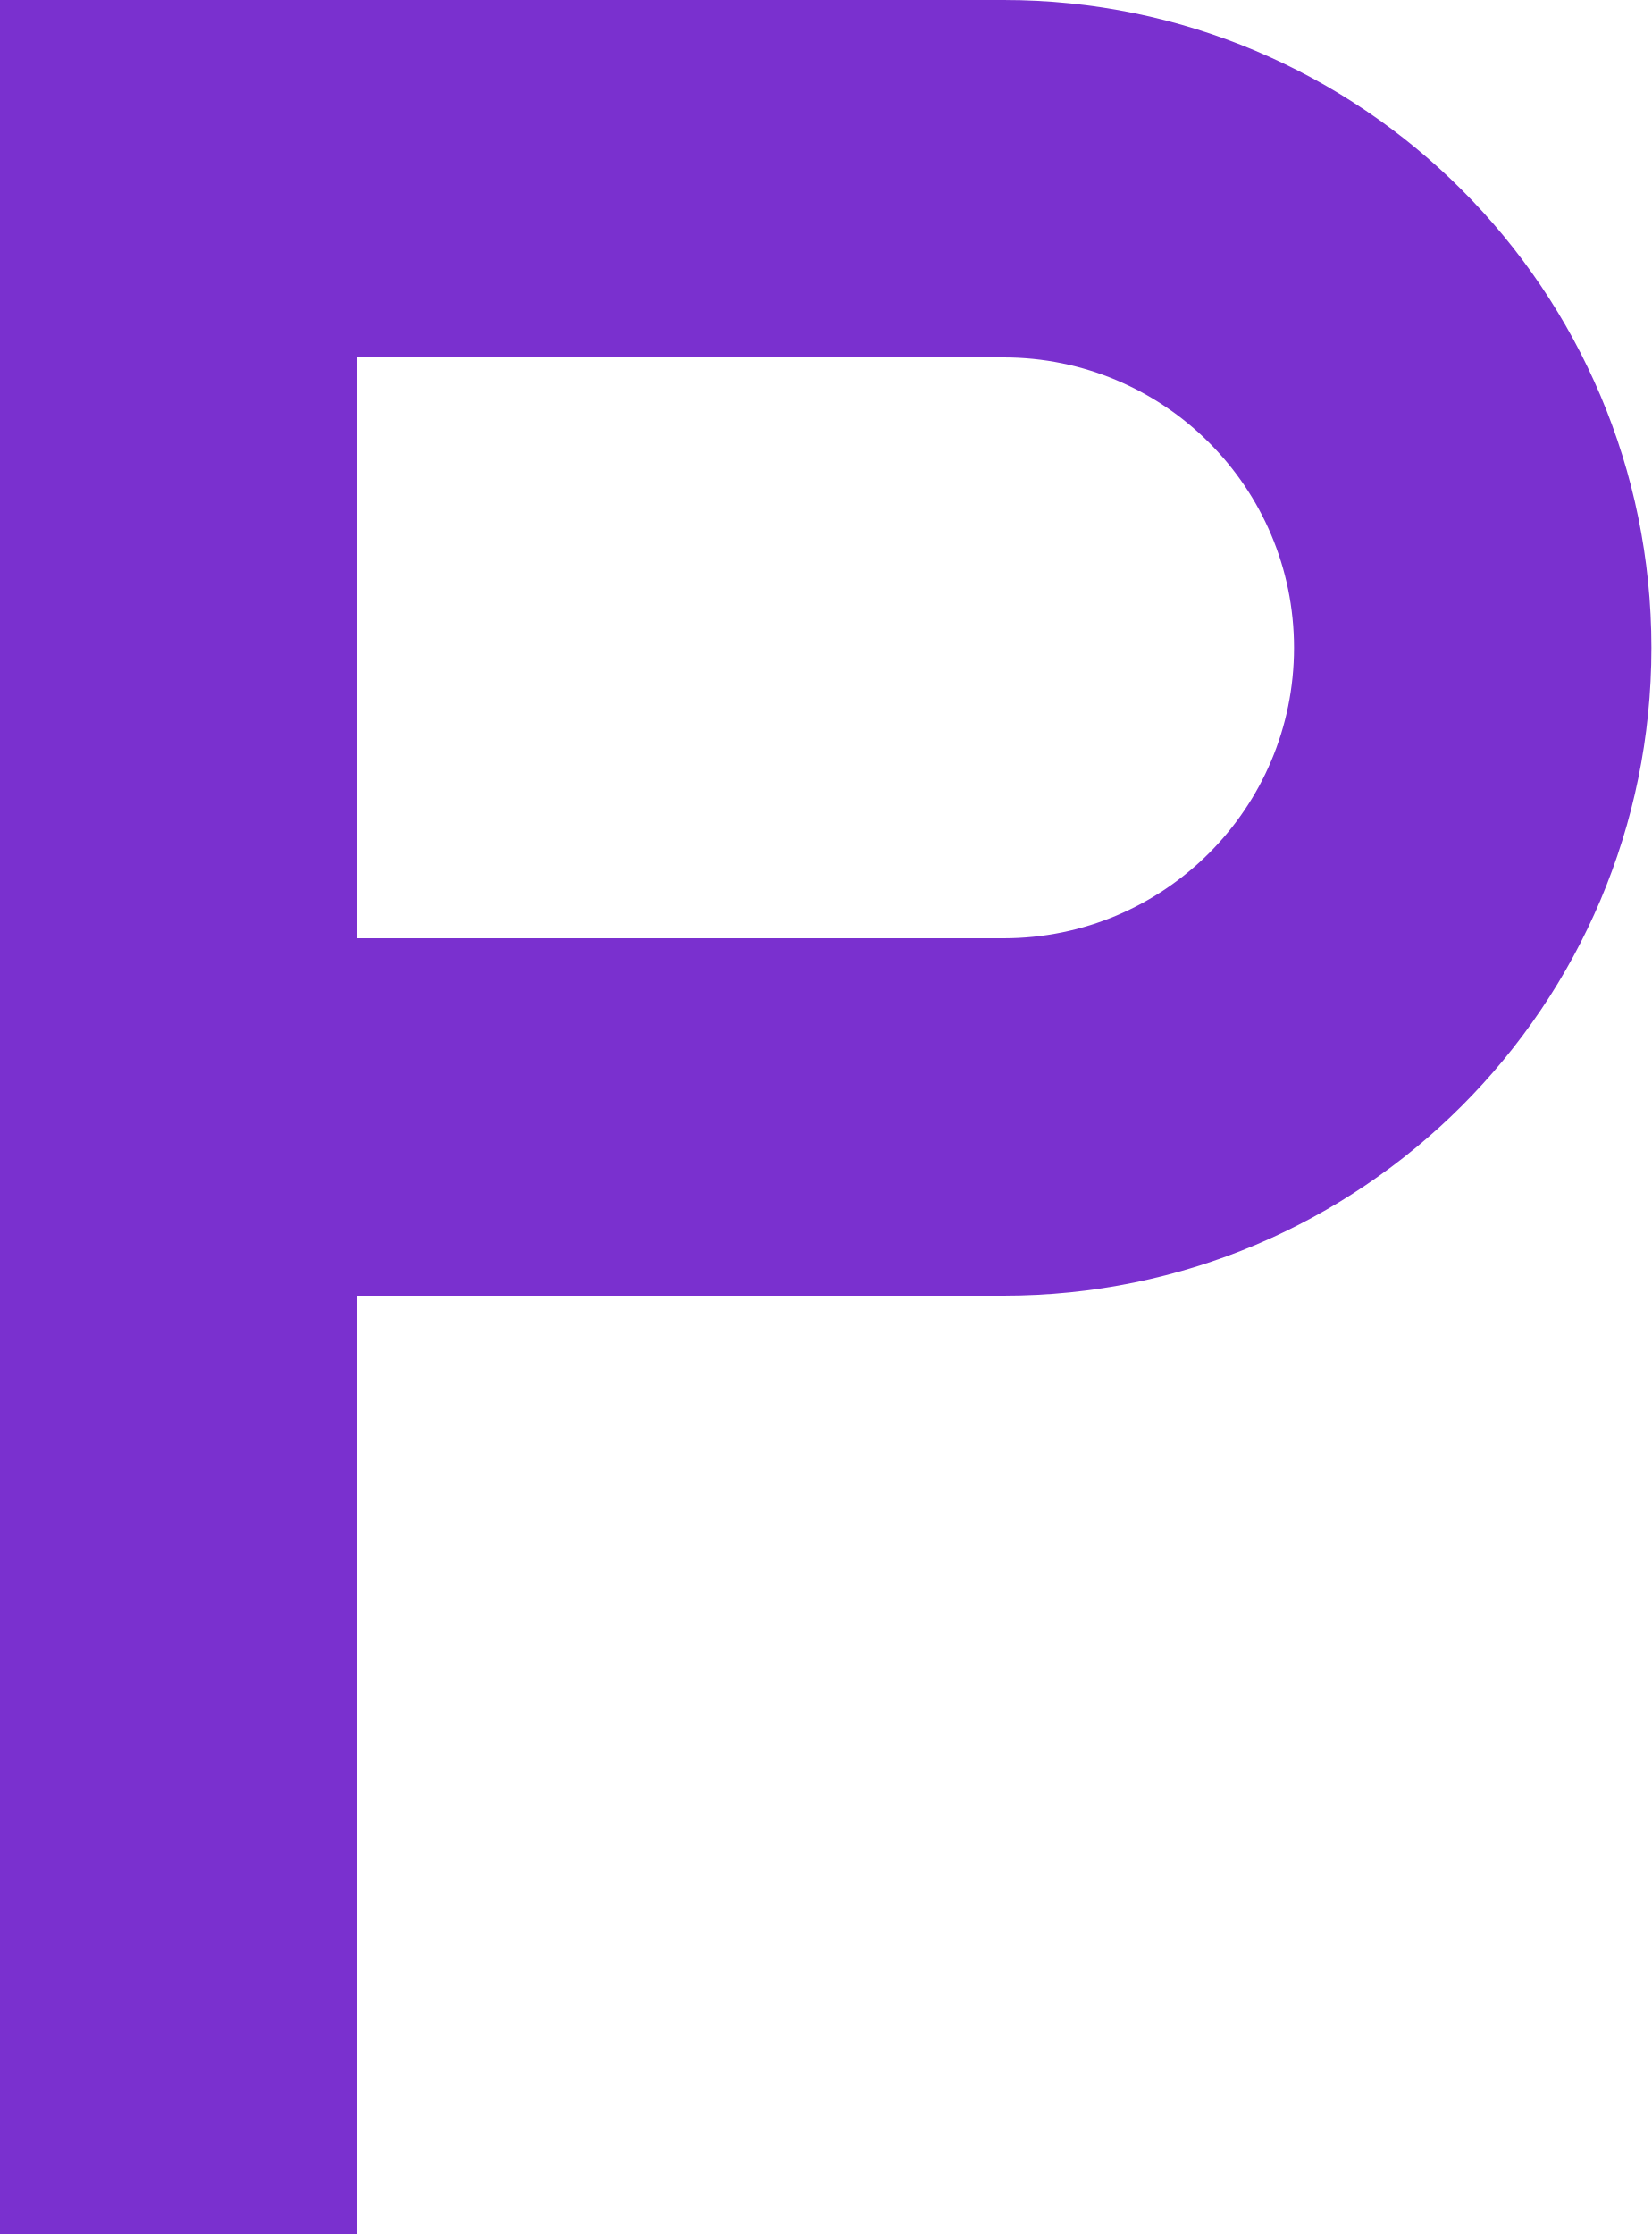
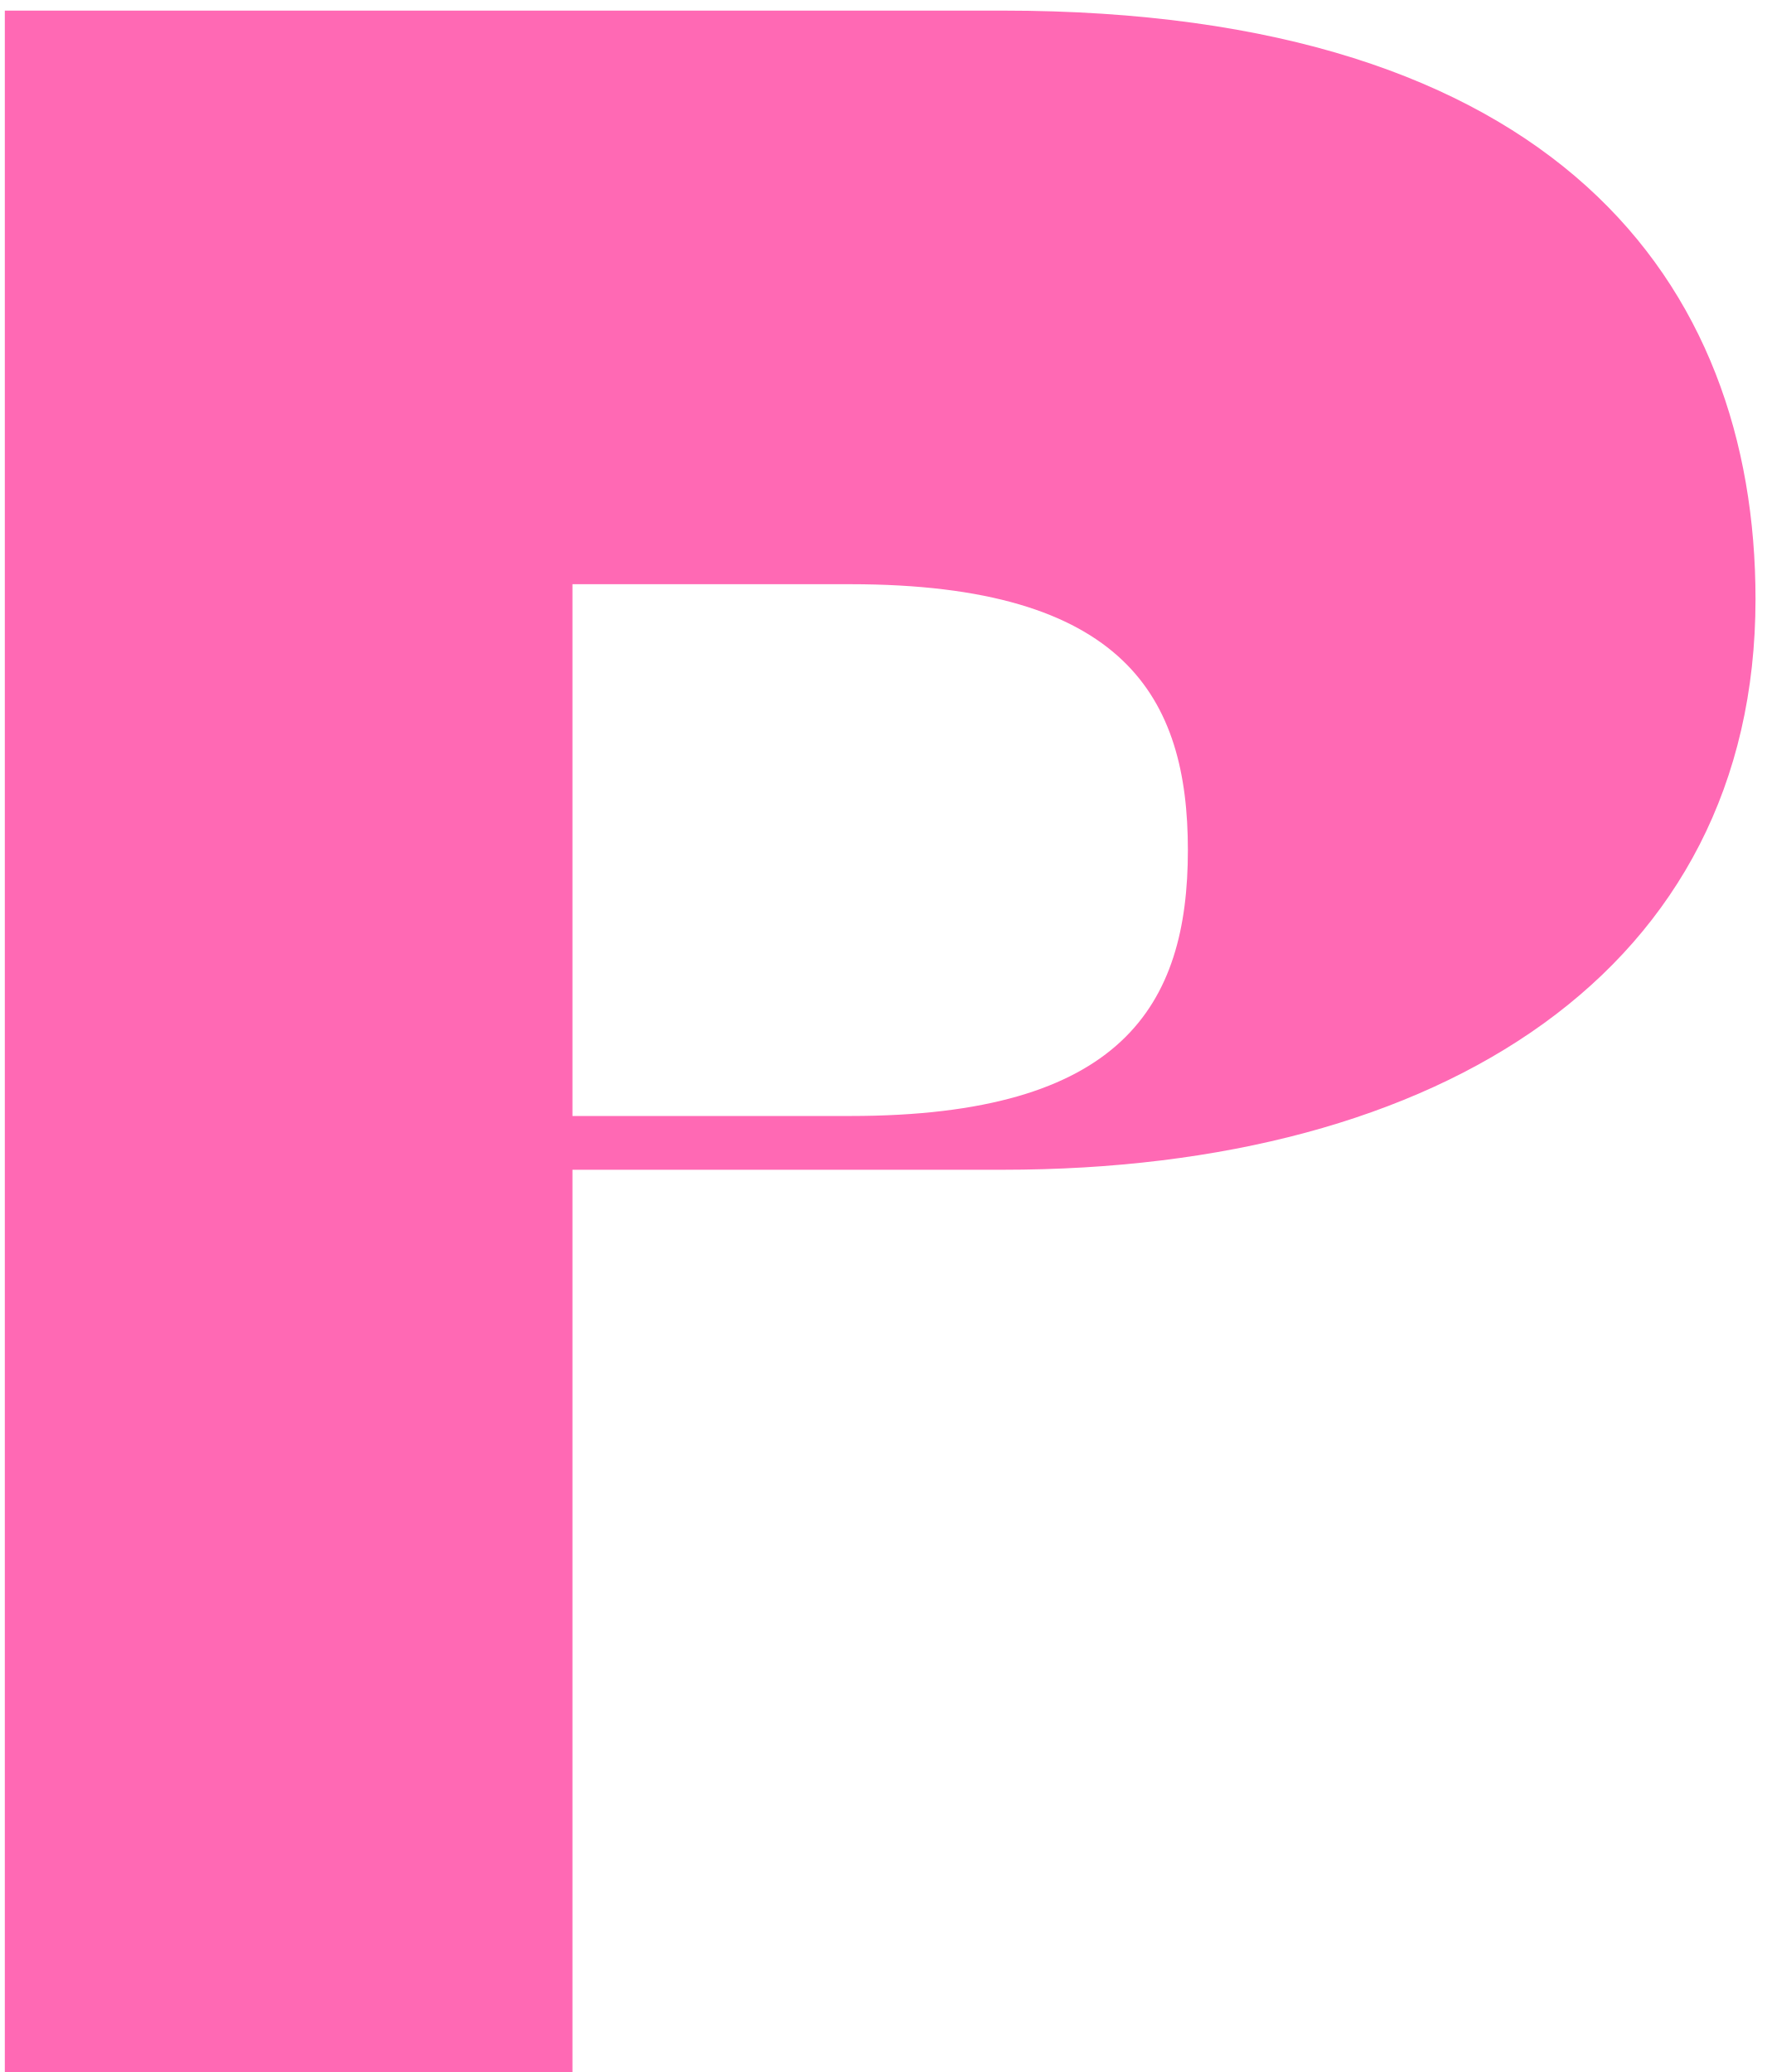
- <svg xmlns="http://www.w3.org/2000/svg" width="88.72" height="120" viewBox="0 0 88.72 120">
-   <g id="Calque_2" data-name="Calque 2">
-     <g id="Calque_1-2" data-name="Calque 1">
-       <path d="M53.92,0H0V120H19.2V69.6H53.92a34.8,34.8,0,0,0,0-69.6Zm0,50.4H19.2V19.2H53.92a15.6,15.6,0,0,1,0,31.2Z" fill="#7a30cf" />
-     </g>
-   </g>
+ <svg xmlns="http://www.w3.org/2000/svg" width="110" height="129" viewBox="0 0 110 129" fill="none">
+   <path d="M35.64 129H0.3V0.66H62.424C96.834 0.66 109.296 17.586 109.296 37.302C109.296 60.366 89.766 72.828 62.424 72.828H35.64V129ZM35.64 69.48H52.938C69.864 69.48 73.956 62.598 73.956 52.926C73.956 43.44 70.05 36.372 52.938 36.372H35.64V69.48Z" fill="#FF69B4" />
</svg>
